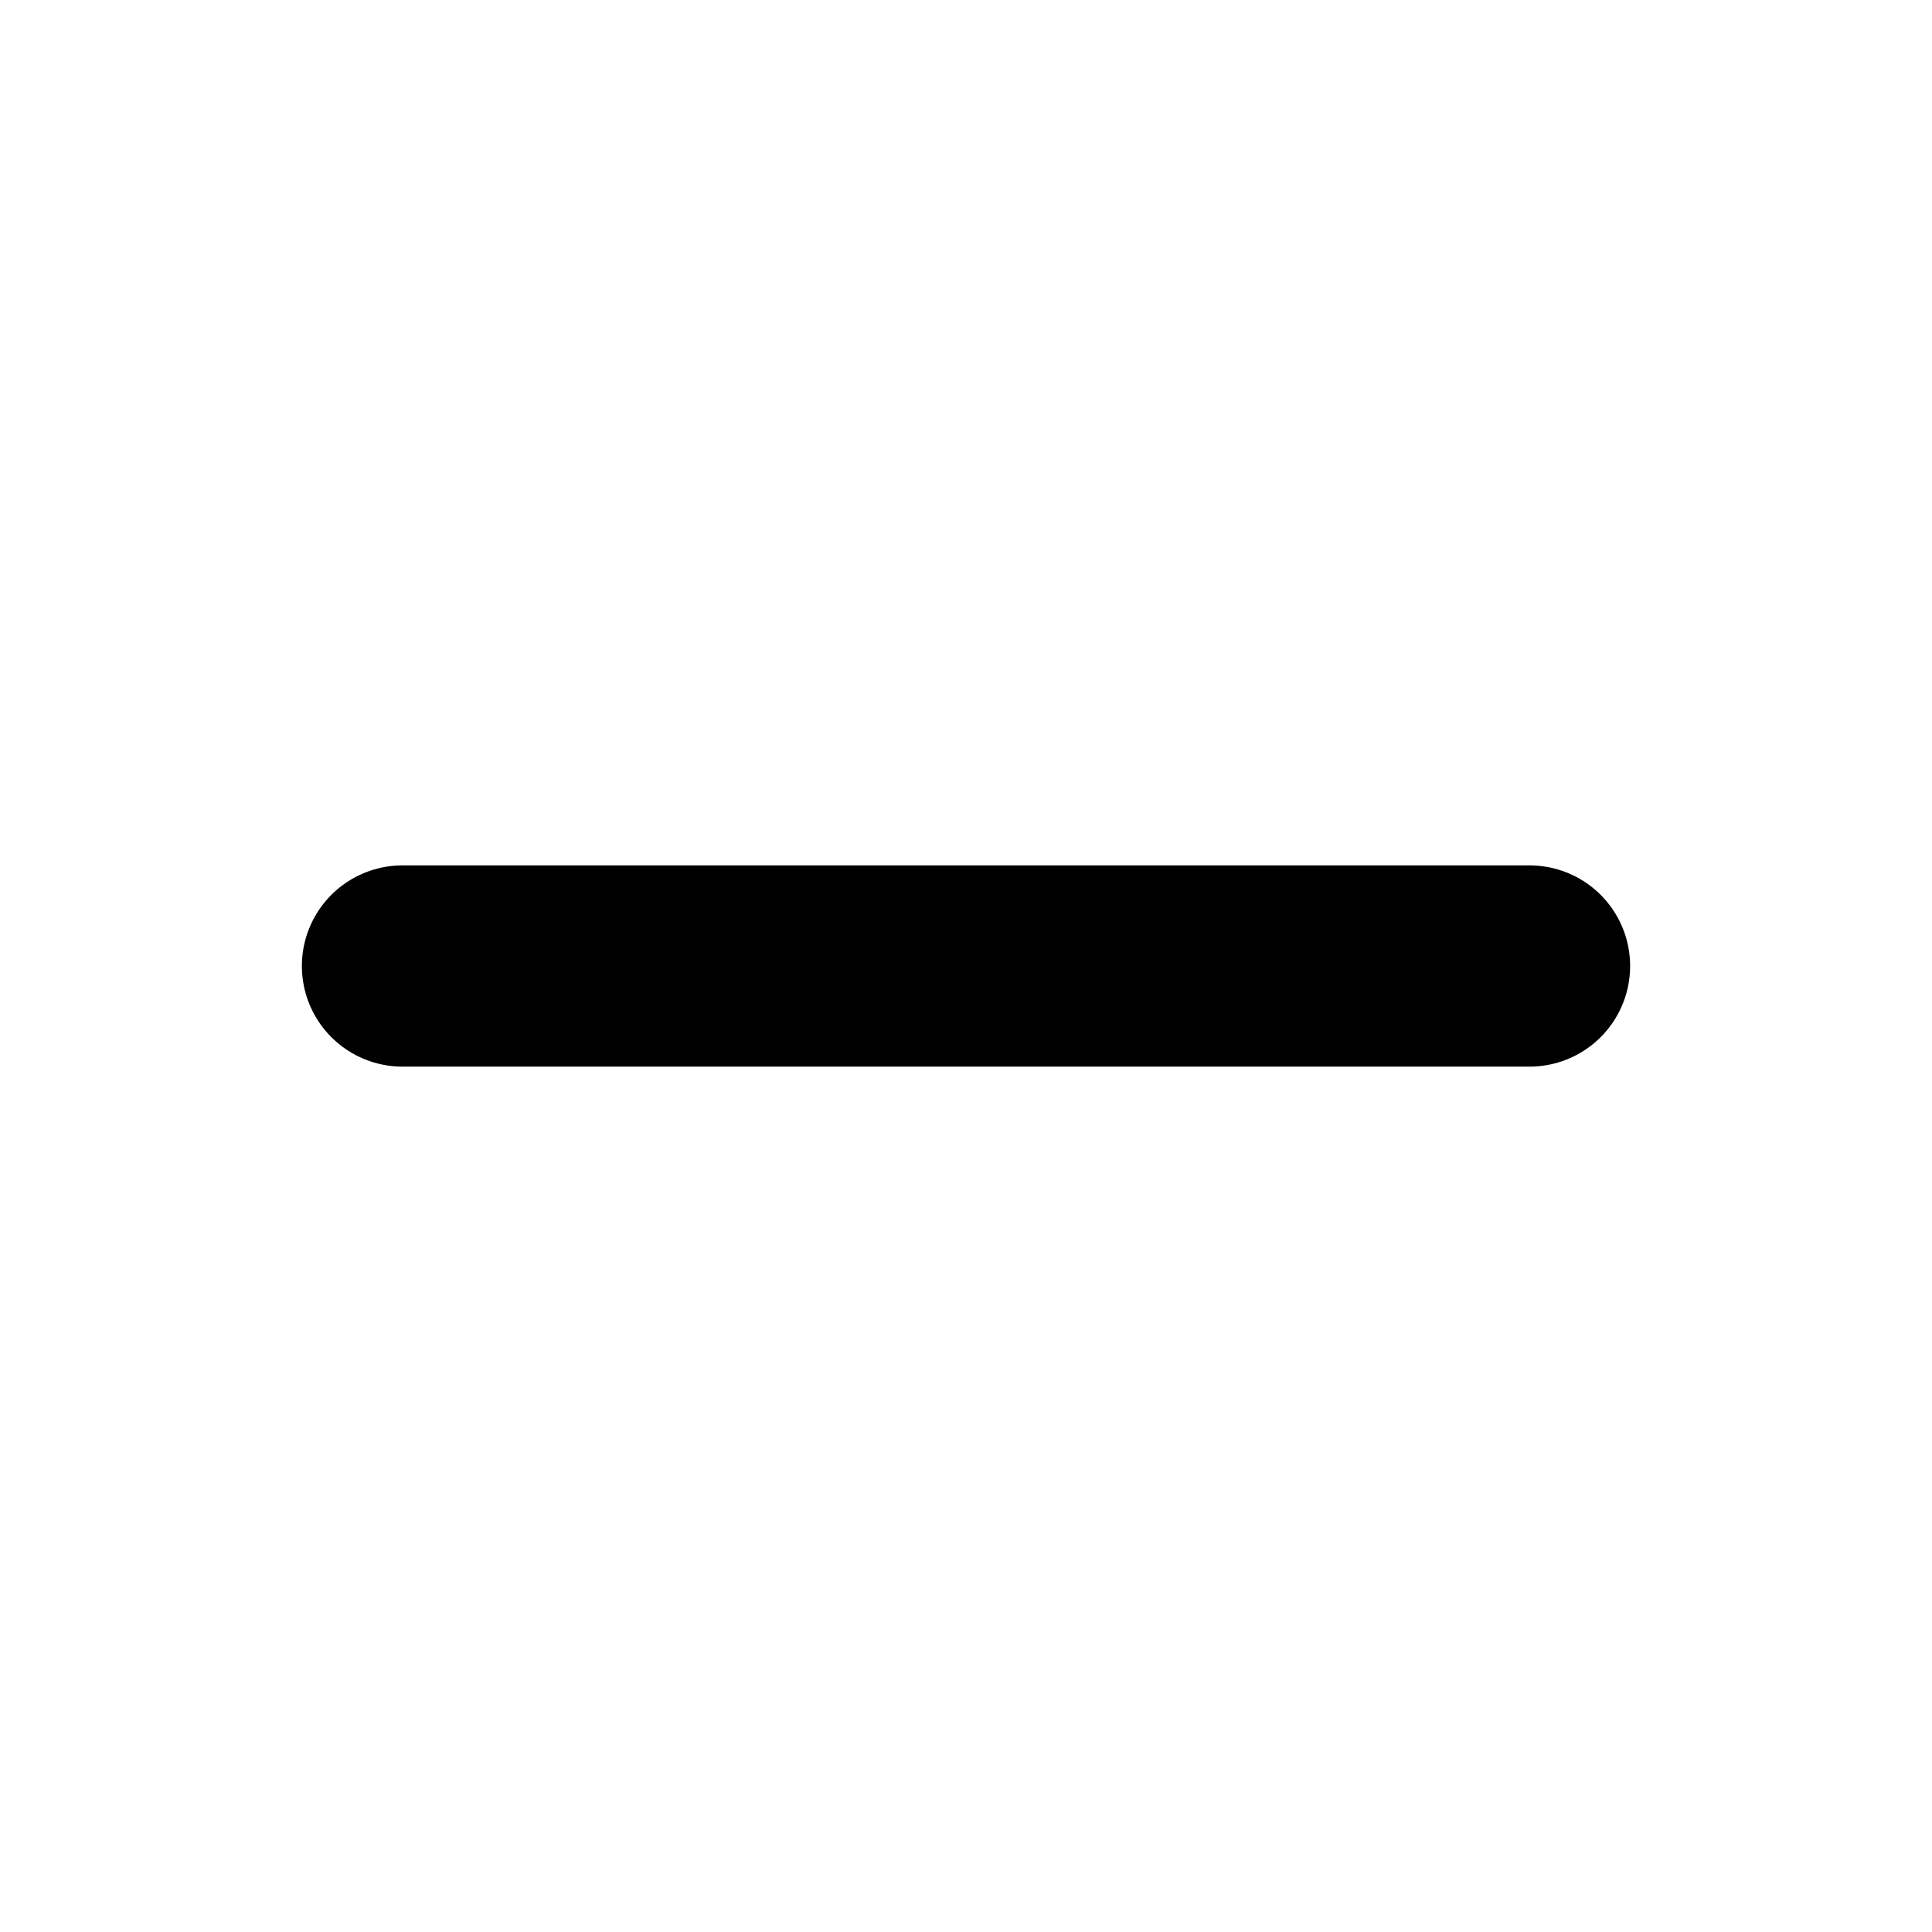
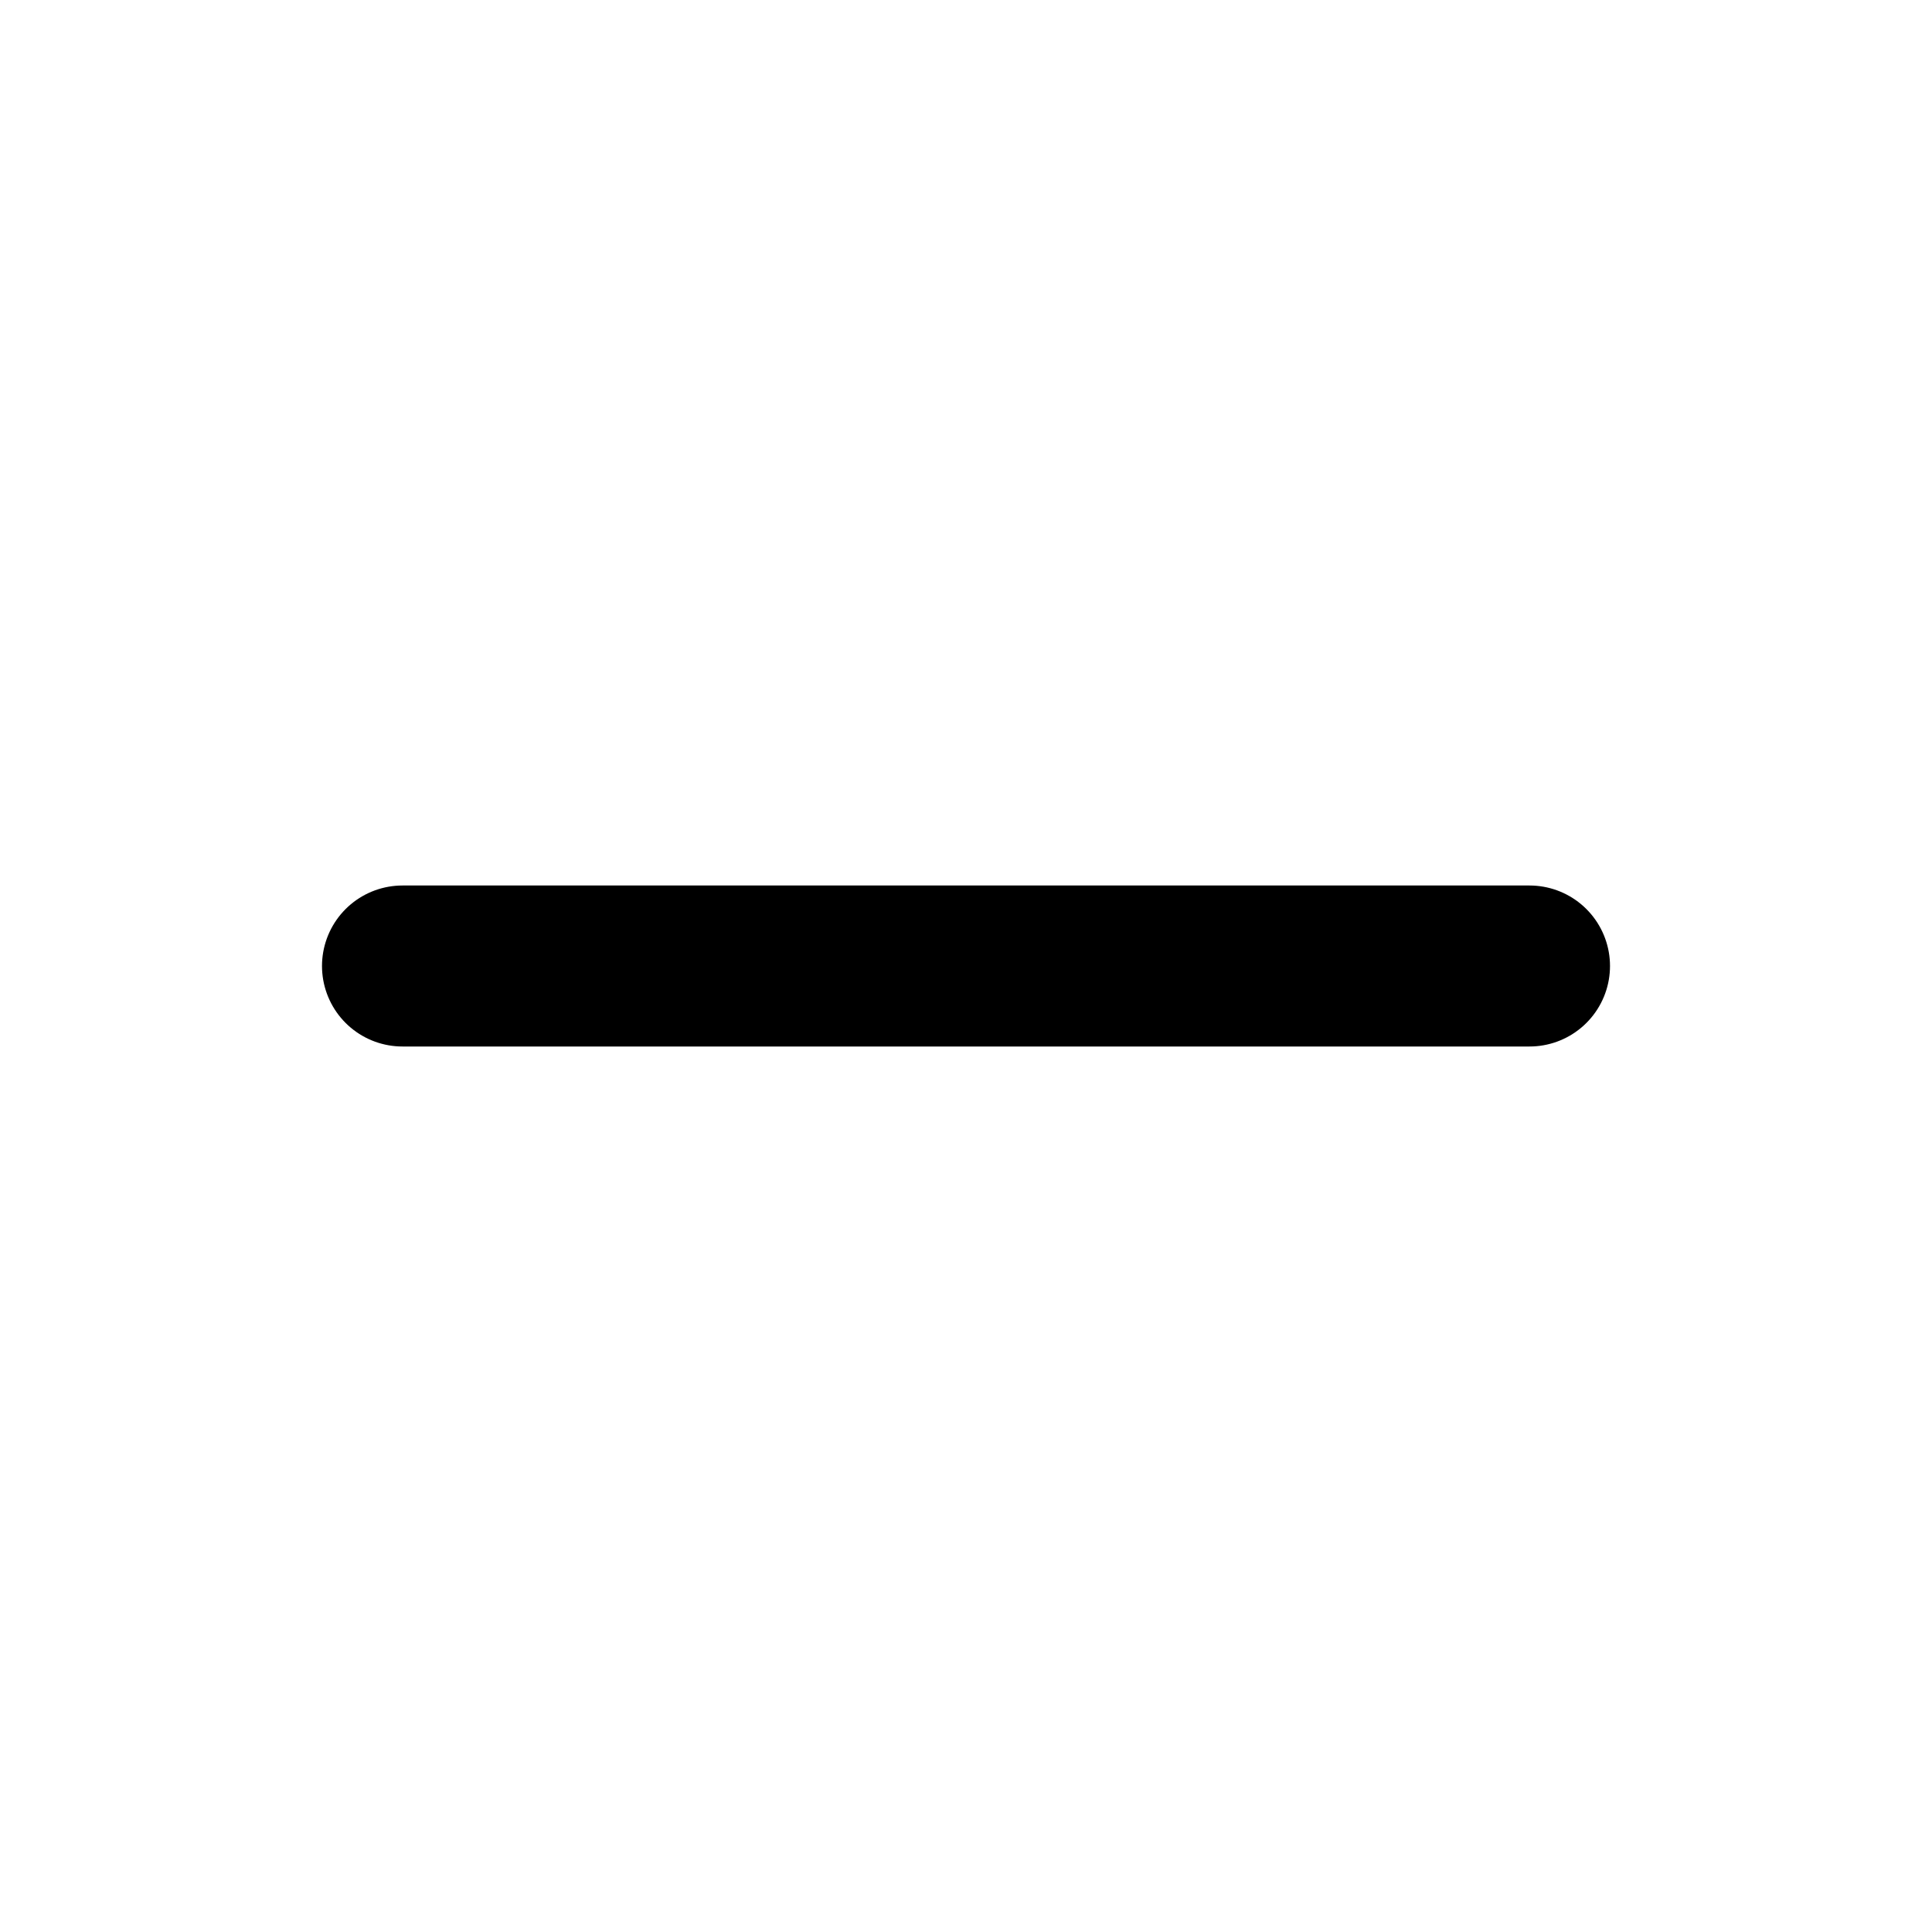
- <svg xmlns="http://www.w3.org/2000/svg" width="24" height="24" viewBox="0 0 24 24" fill="none" stroke="currentColor" stroke-width="2.5" stroke-linecap="round" stroke-linejoin="round">
+ <svg xmlns="http://www.w3.org/2000/svg" width="24" height="24" viewBox="0 0 24 24" fill="none" stroke="currentColor" stroke-width="2" stroke-linecap="round" stroke-linejoin="round">
  <path d="M5 12h14" />
</svg>
